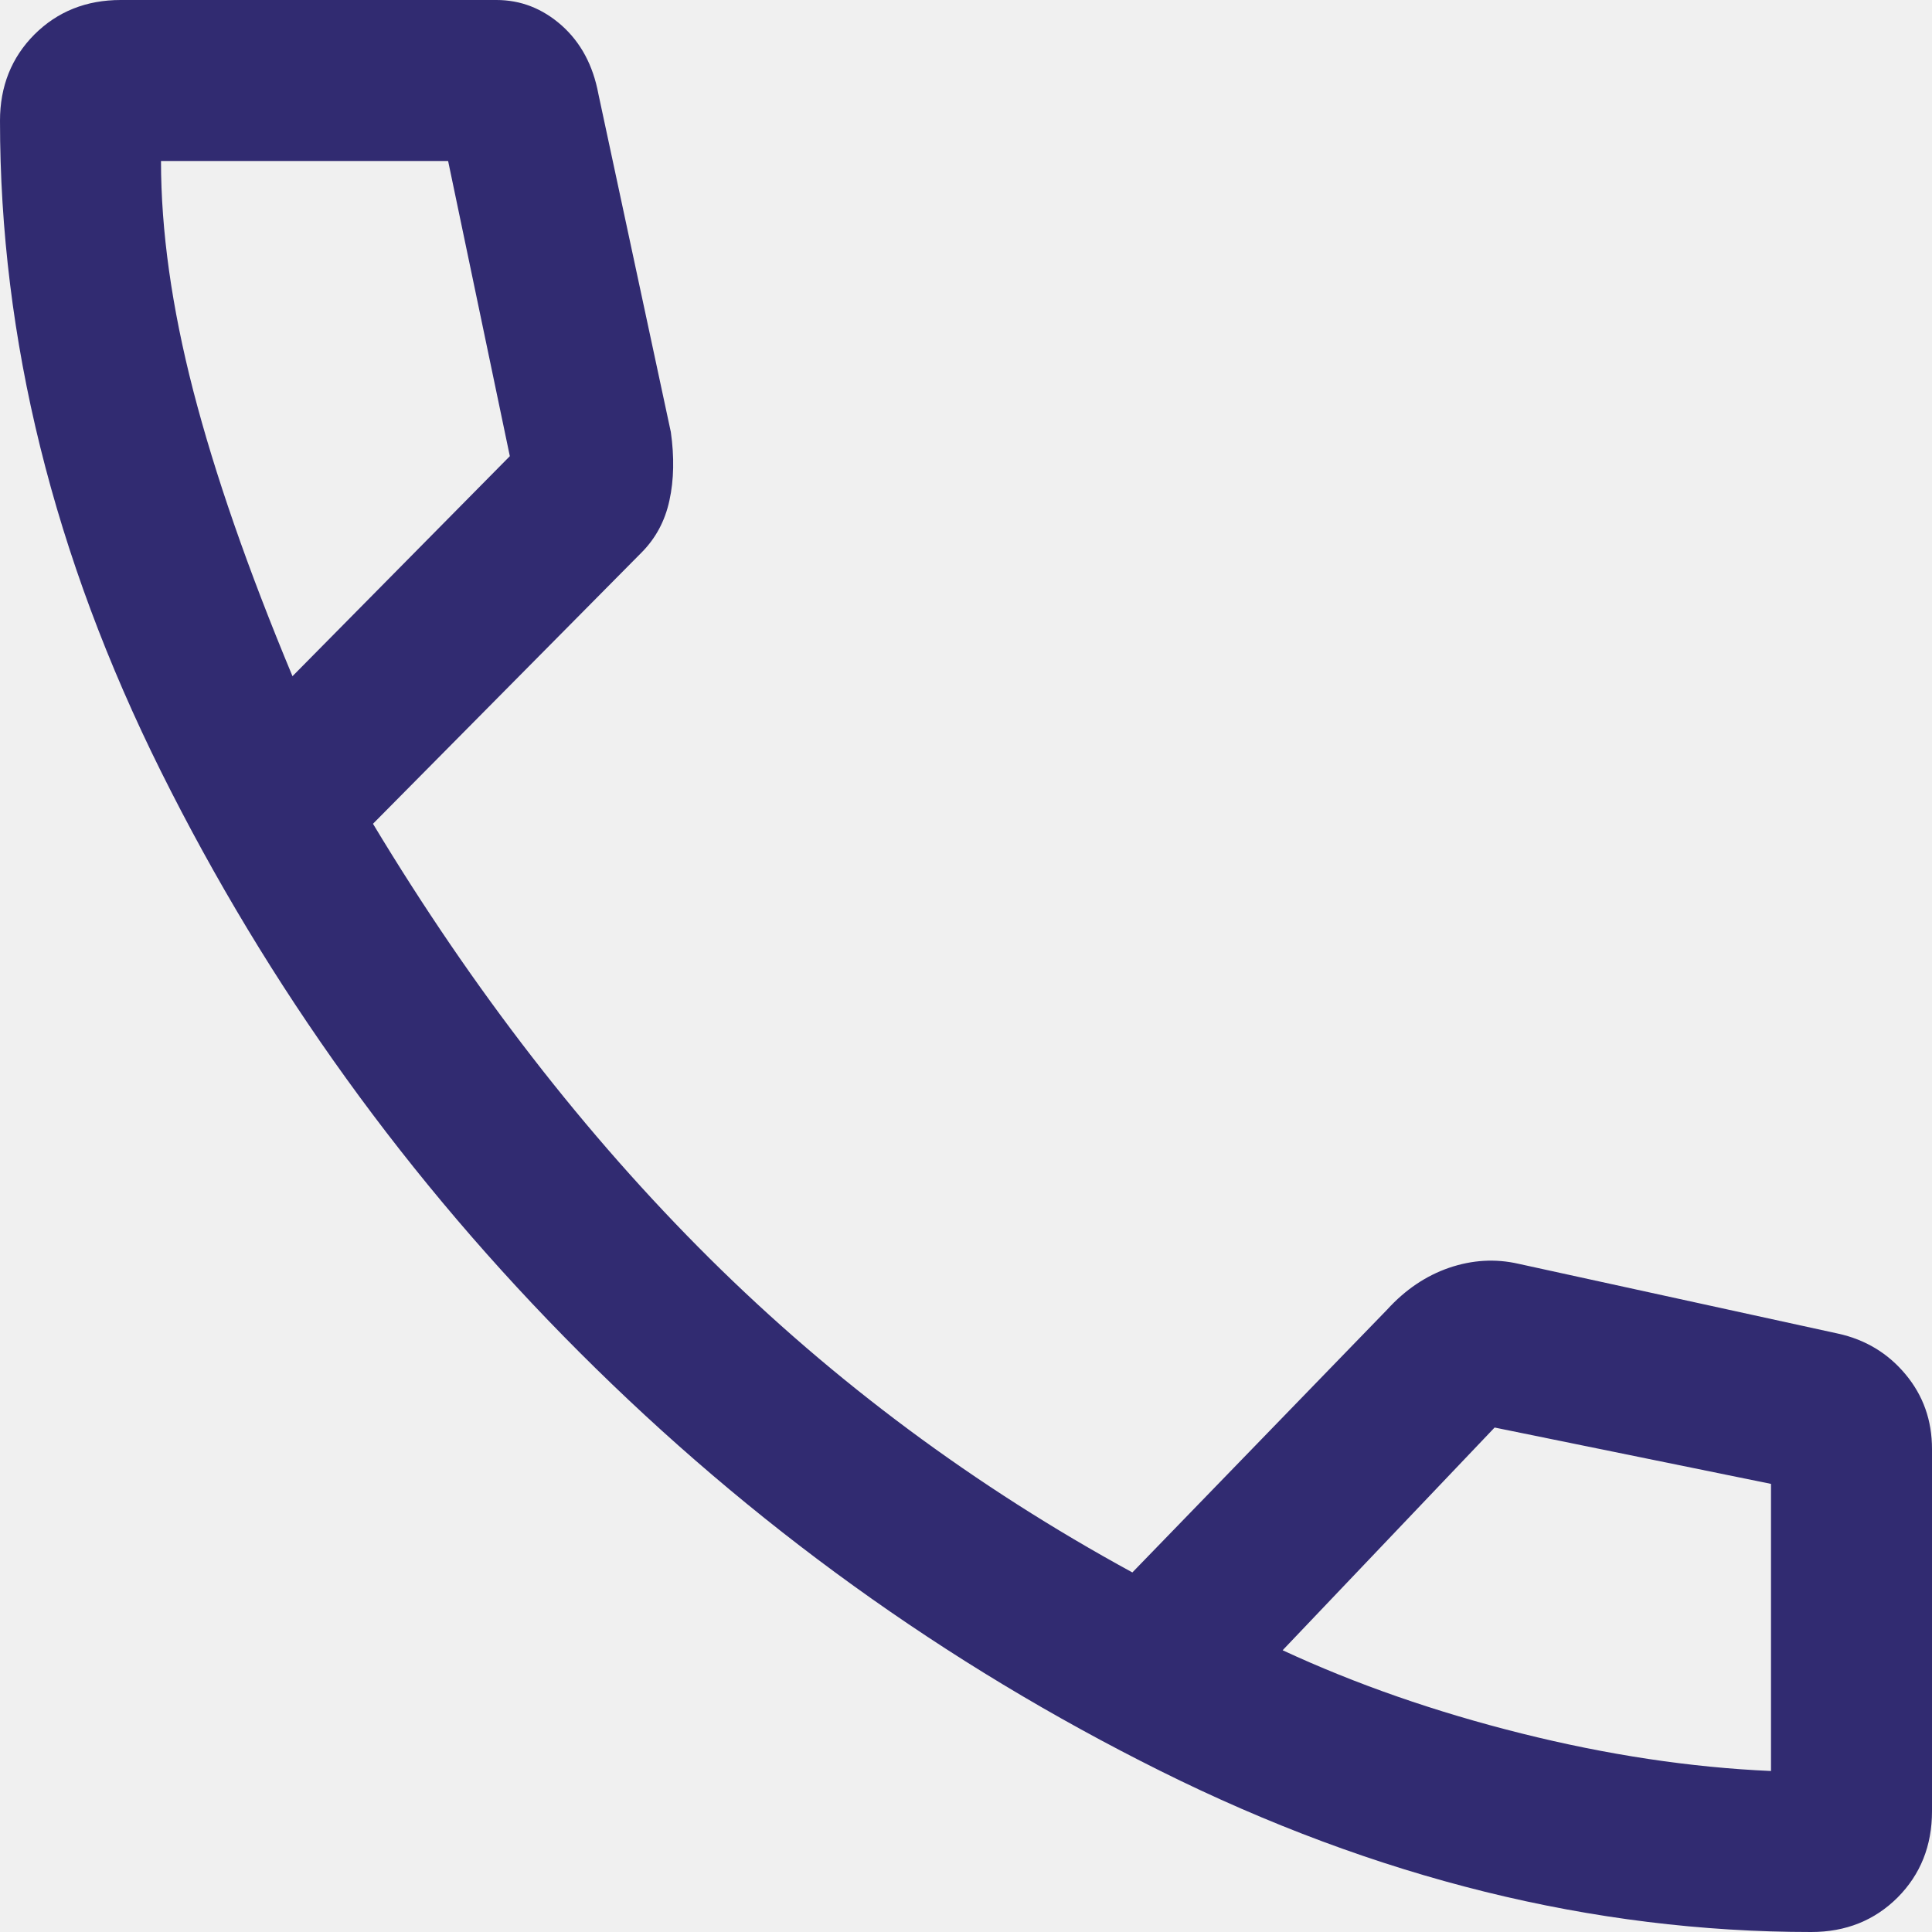
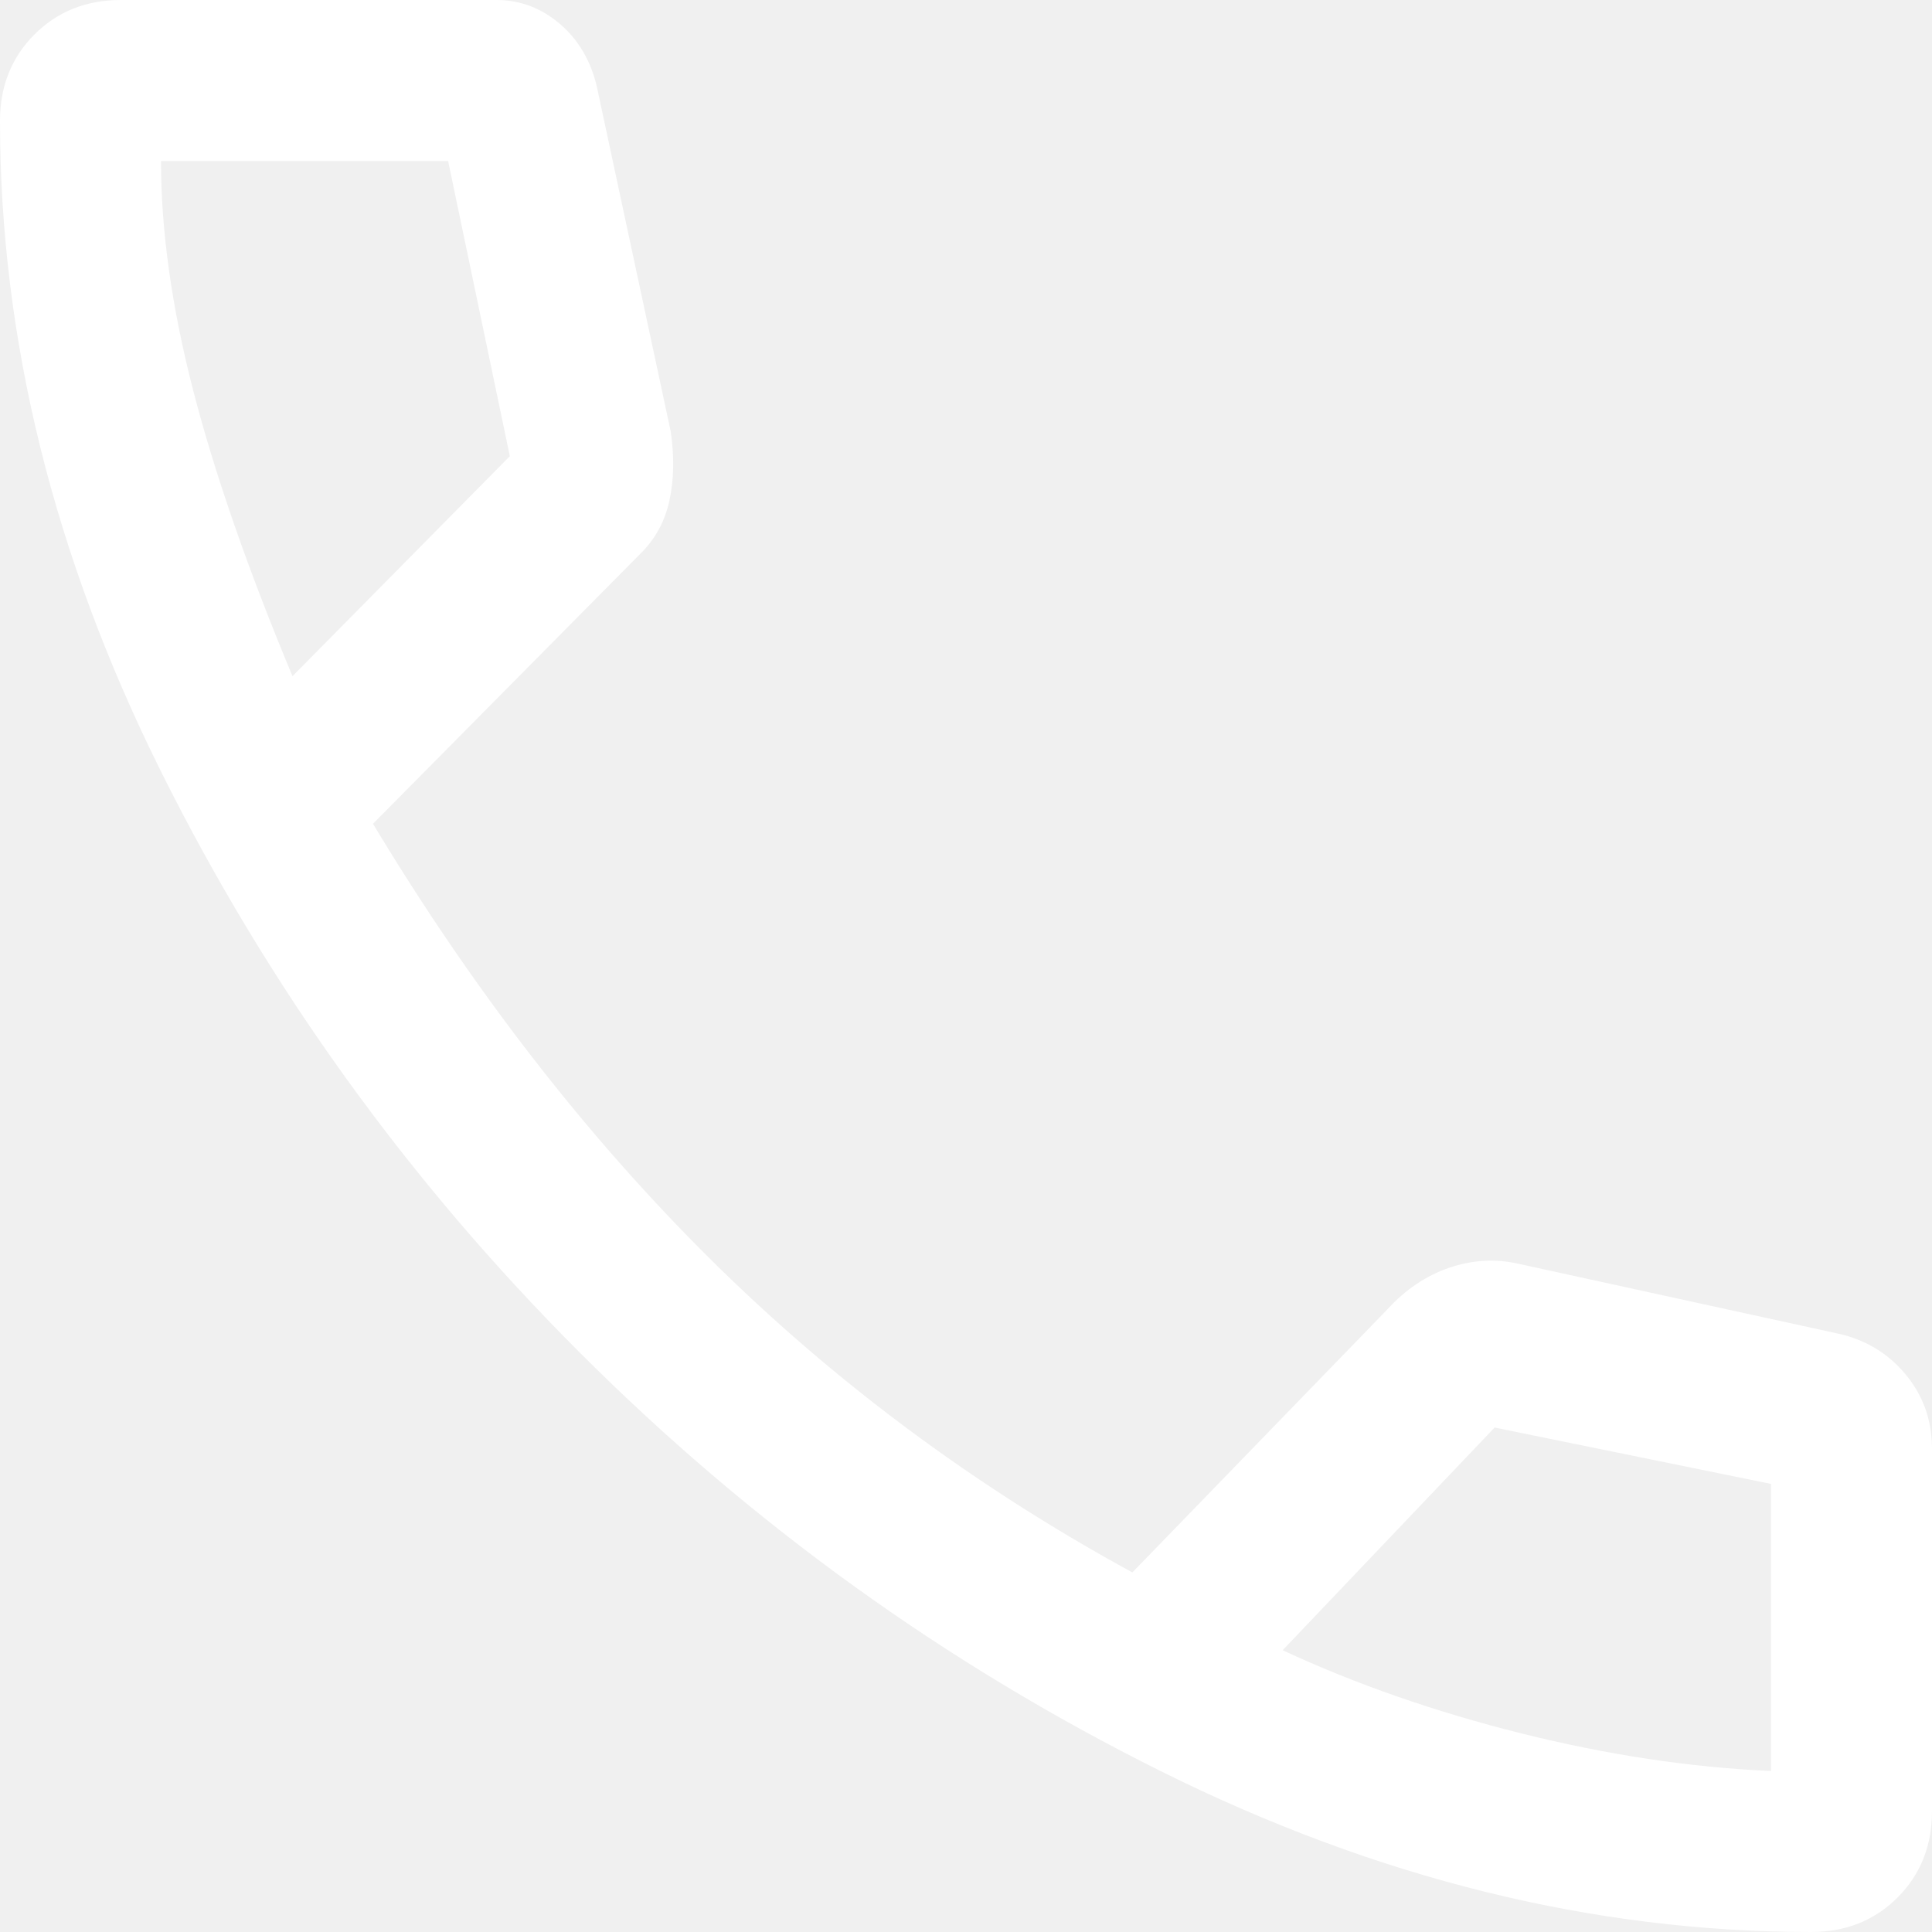
<svg xmlns="http://www.w3.org/2000/svg" width="18" height="18" viewBox="0 0 18 18" fill="none">
-   <path d="M16.875 18C14.842 18 12.821 17.5 10.812 16.5C8.804 15.5 7 14.2 5.4 12.6C3.8 11 2.5 9.196 1.5 7.188C0.5 5.179 0 3.158 0 1.125C0 0.804 0.107 0.536 0.321 0.321C0.536 0.107 0.804 0 1.125 0H4.625C4.852 0 5.054 0.079 5.233 0.237C5.411 0.396 5.525 0.608 5.575 0.875L6.25 4.025C6.283 4.258 6.279 4.471 6.237 4.662C6.196 4.854 6.108 5.017 5.975 5.15L3.475 7.675C4.408 9.225 5.454 10.575 6.612 11.725C7.771 12.875 9.083 13.85 10.55 14.65L12.925 12.2C13.092 12.017 13.283 11.887 13.5 11.812C13.717 11.738 13.933 11.725 14.15 11.775L17.125 12.425C17.38 12.481 17.59 12.608 17.754 12.805C17.918 13.002 18 13.233 18 13.5V16.875C18 17.196 17.893 17.464 17.679 17.679C17.464 17.893 17.196 18 16.875 18ZM2.725 6.3L4.75 4.25L4.175 1.5H1.5C1.5 2.15 1.6 2.862 1.8 3.638C2 4.412 2.308 5.3 2.725 6.3ZM11.95 15.375C12.633 15.692 13.375 15.95 14.175 16.15C14.975 16.35 15.75 16.467 16.5 16.5V13.825L13.925 13.3L11.95 15.375Z" fill="#312B71" />
+   <path d="M16.875 18C14.842 18 12.821 17.5 10.812 16.5C8.804 15.5 7 14.2 5.4 12.6C3.8 11 2.5 9.196 1.5 7.188C0.5 5.179 0 3.158 0 1.125C0 0.804 0.107 0.536 0.321 0.321C0.536 0.107 0.804 0 1.125 0H4.625C4.852 0 5.054 0.079 5.233 0.237C5.411 0.396 5.525 0.608 5.575 0.875L6.25 4.025C6.283 4.258 6.279 4.471 6.237 4.662C6.196 4.854 6.108 5.017 5.975 5.15L3.475 7.675C4.408 9.225 5.454 10.575 6.612 11.725C7.771 12.875 9.083 13.85 10.55 14.65L12.925 12.2C13.092 12.017 13.283 11.887 13.5 11.812C13.717 11.738 13.933 11.725 14.15 11.775L17.125 12.425C17.38 12.481 17.59 12.608 17.754 12.805C17.918 13.002 18 13.233 18 13.5V16.875C18 17.196 17.893 17.464 17.679 17.679C17.464 17.893 17.196 18 16.875 18ZM2.725 6.3L4.75 4.25L4.175 1.5H1.5C1.5 2.15 1.6 2.862 1.8 3.638C2 4.412 2.308 5.3 2.725 6.3ZM11.95 15.375C12.633 15.692 13.375 15.95 14.175 16.15C14.975 16.35 15.75 16.467 16.5 16.5V13.825L13.925 13.3L11.95 15.375Z" fill="#ffffff" />
</svg>
